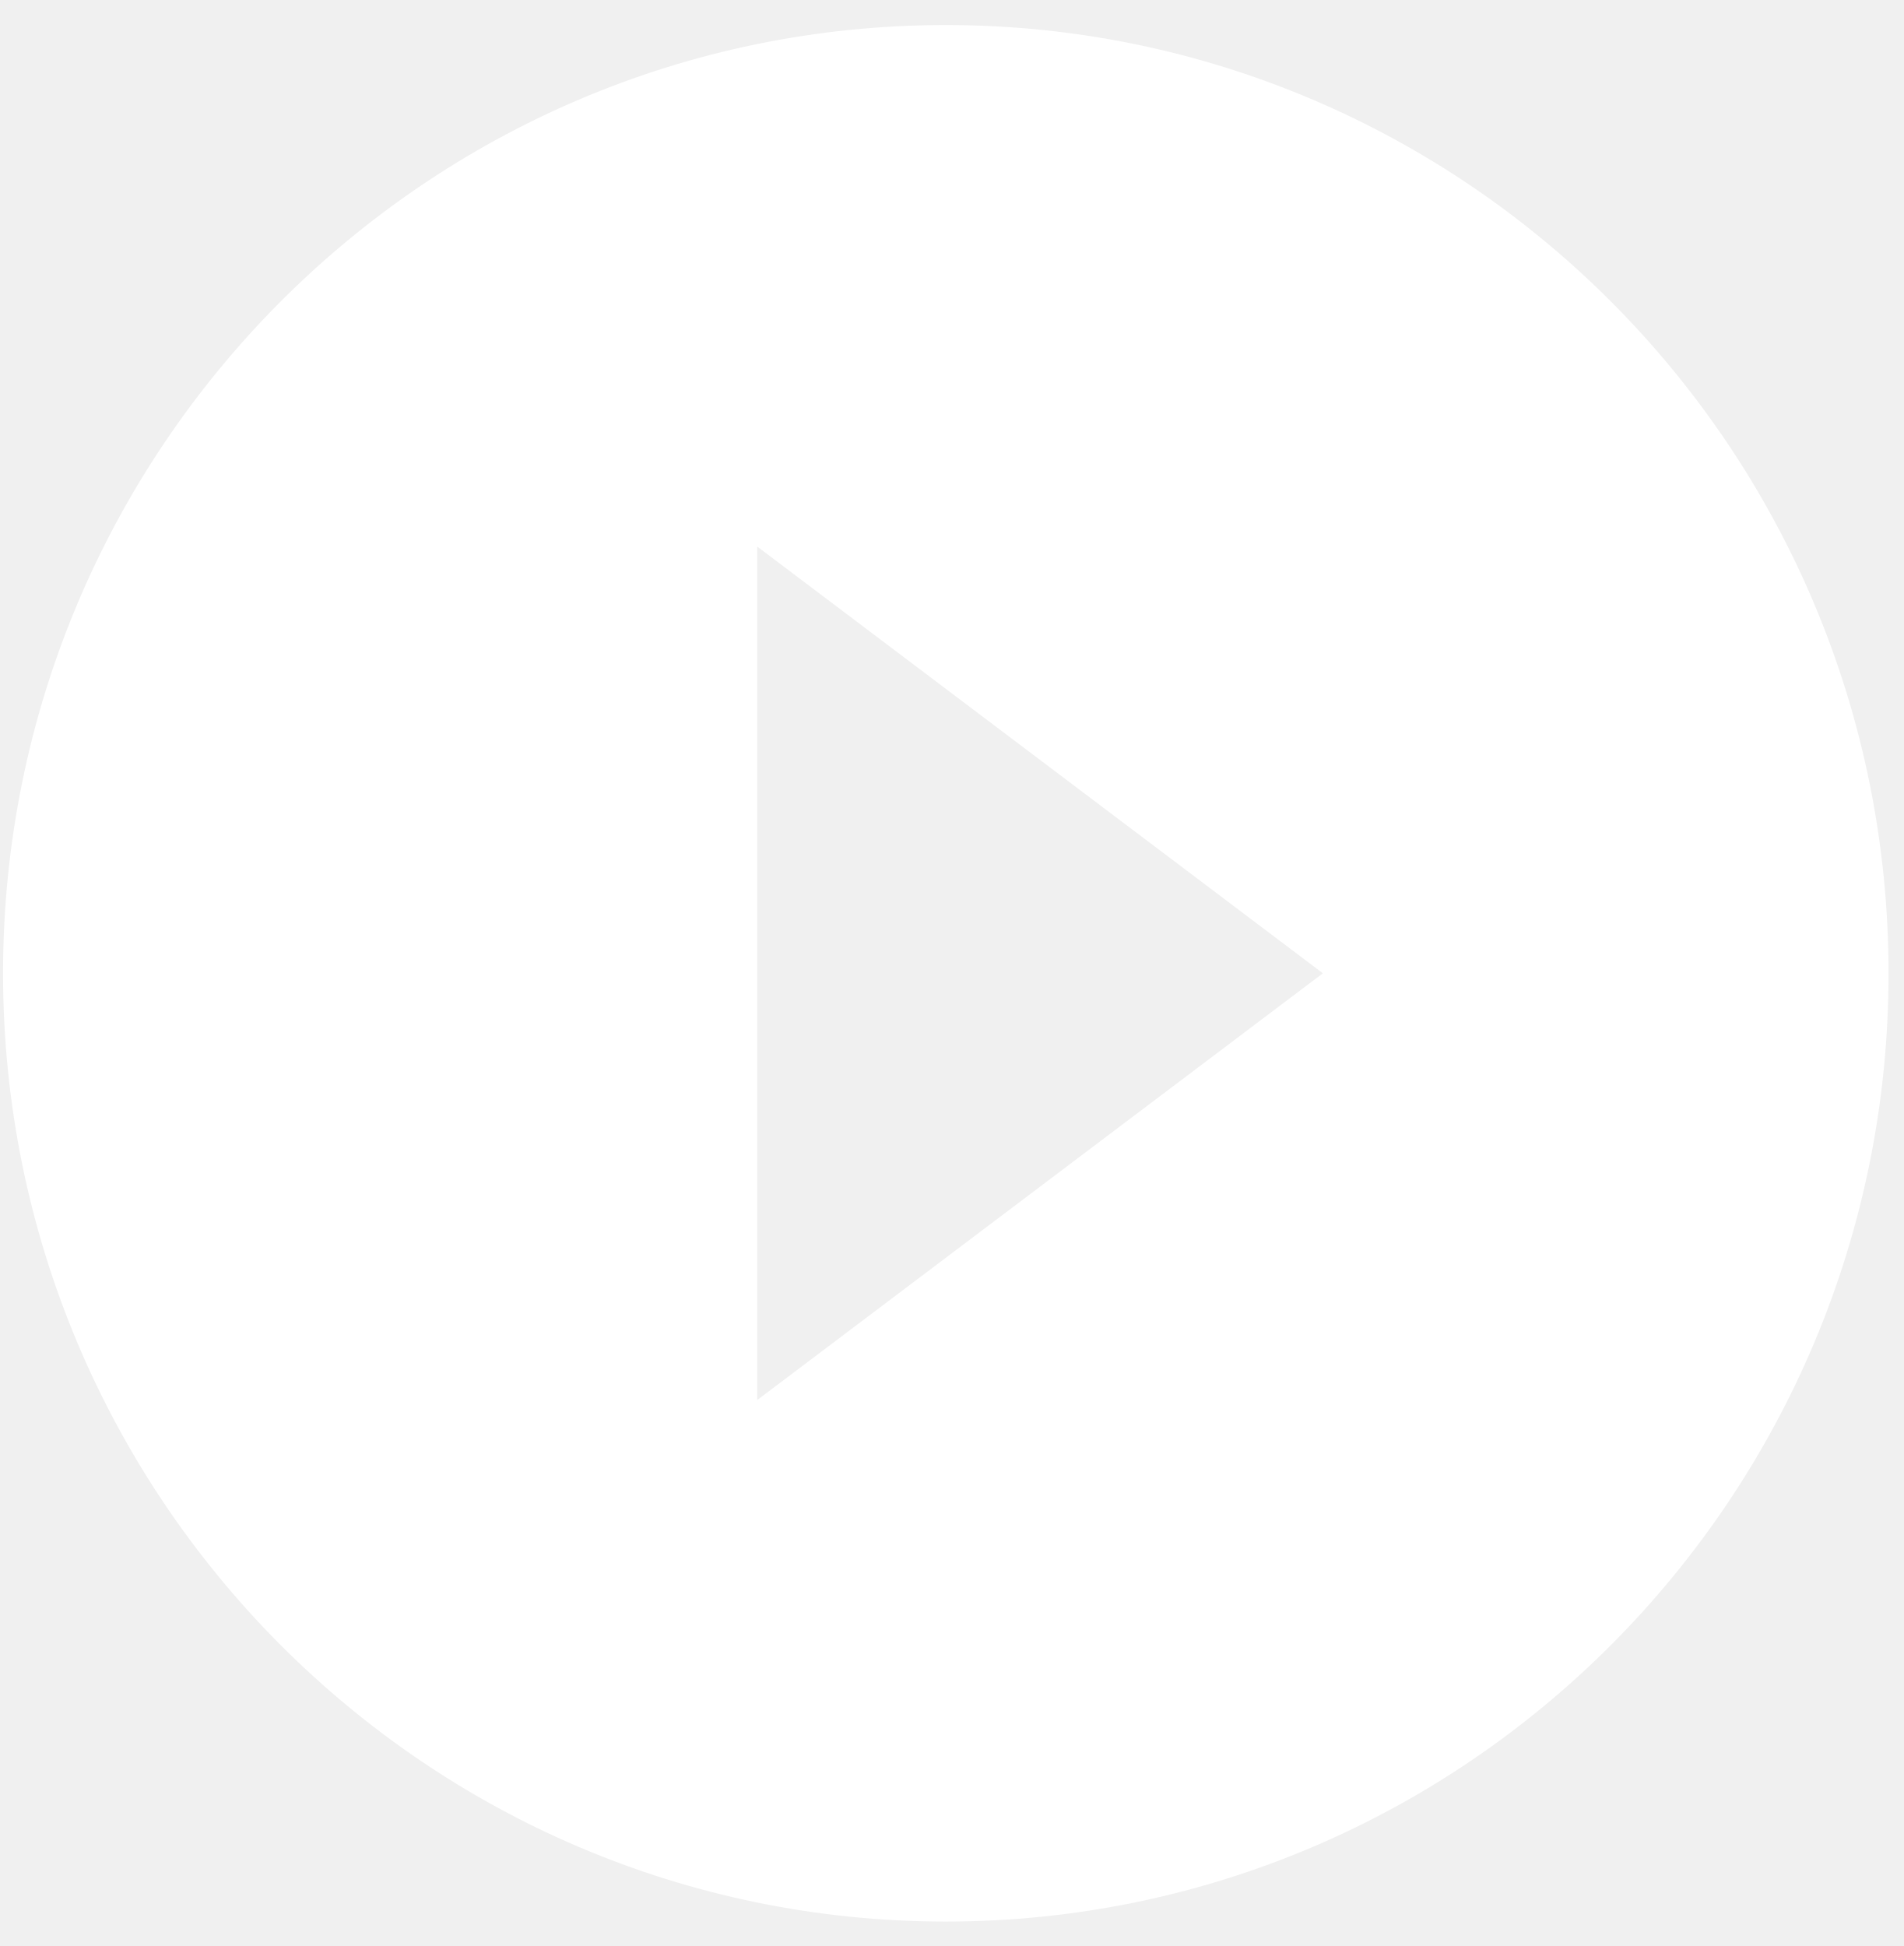
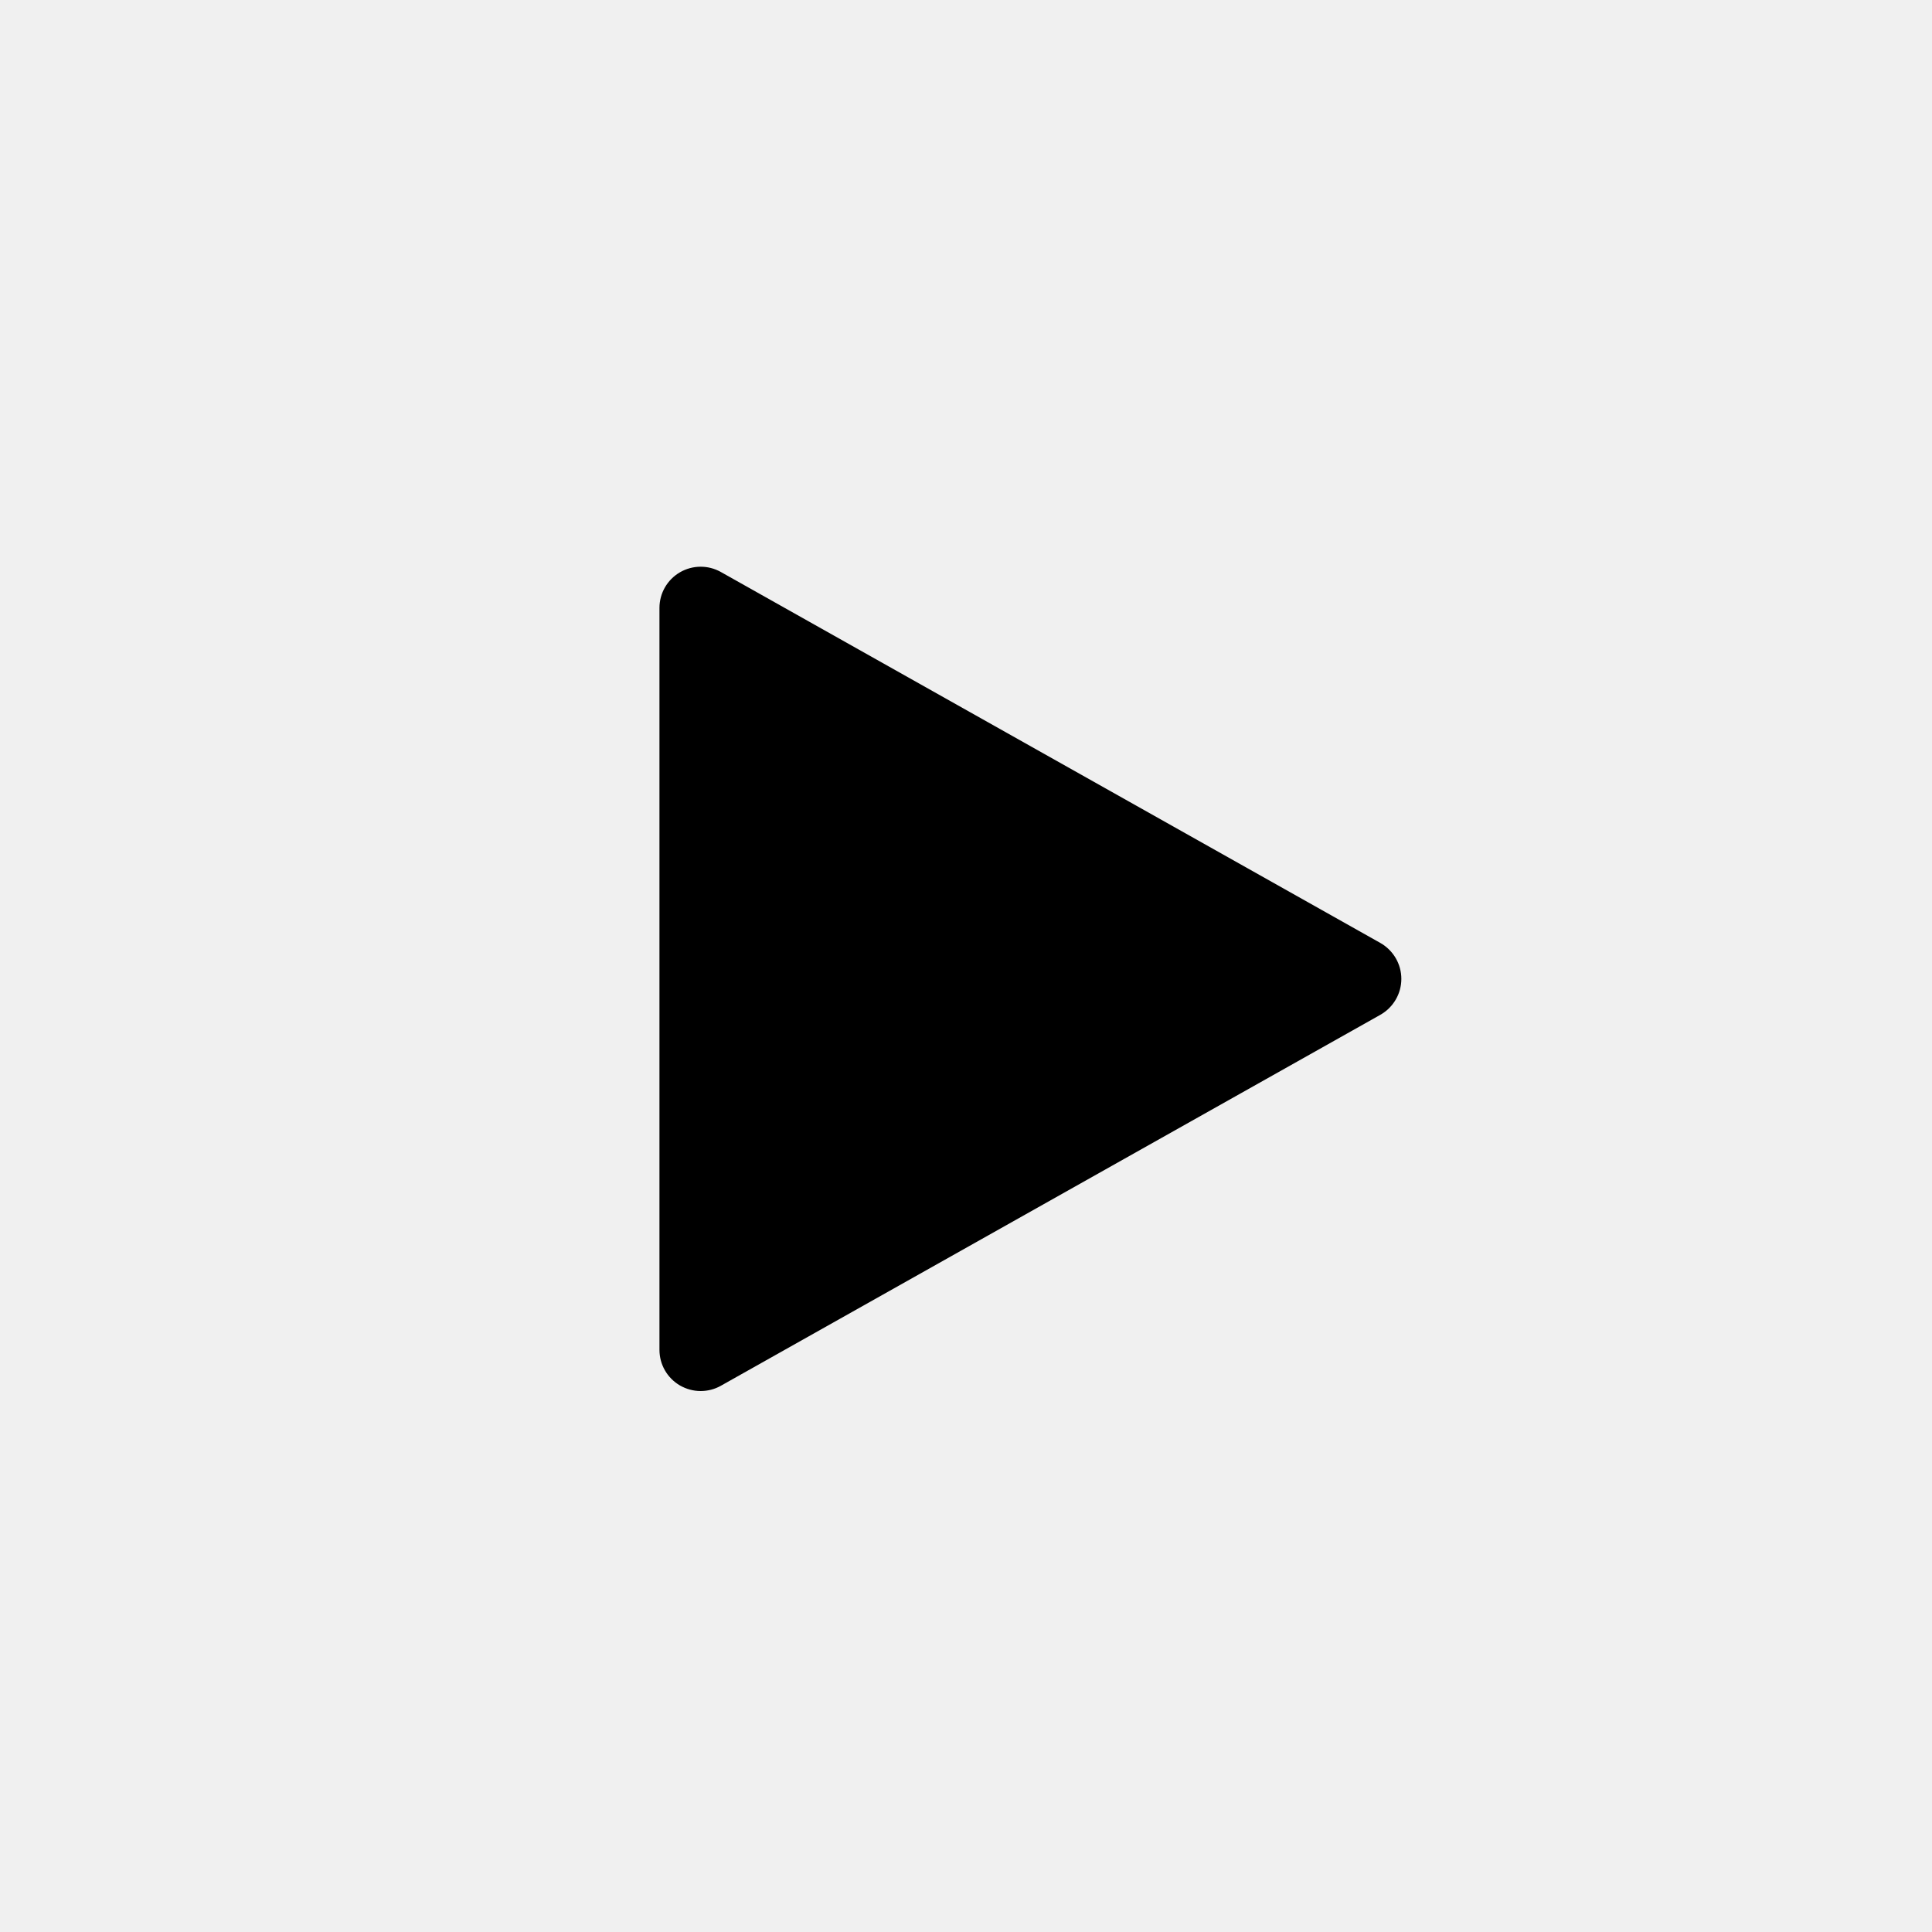
- <svg xmlns="http://www.w3.org/2000/svg" width="45" height="46" viewBox="0 0 45 46" fill="none">
-   <path d="M22.356 0.592C10.056 0.592 0.072 10.634 0.072 23.007C0.072 35.38 10.056 45.422 22.356 45.422C34.657 45.422 44.641 35.38 44.641 23.007C44.641 10.634 34.657 0.592 22.356 0.592ZM17.9 33.094L17.9 12.92L31.27 23.007L17.9 33.094Z" fill="white" />
+ <svg xmlns="http://www.w3.org/2000/svg" version="1.1" id="Capa_1" x="0px" y="0px" viewBox="-240 -220 750.001 750.001" style="enable-background:new 0 0 320.001 320.001;" xml:space="preserve">
+   <path d="M295.84,146.049l-256-144c-4.96-2.784-11.008-2.72-15.904,0.128C19.008,5.057,16,10.305,16,16.001v288  c0,5.696,3.008,10.944,7.936,13.824c2.496,1.44,5.28,2.176,8.064,2.176c2.688,0,5.408-0.672,7.84-2.048l256-144  c5.024-2.848,8.16-8.16,8.16-13.952S300.864,148.897,295.84,146.049z" />
+   <g>
+ </g>
+   <g>
+ </g>
+   <g>
+ </g>
+   <g>
+ </g>
+   <g>
+ </g>
+   <g>
+ </g>
+   <g>
+ </g>
+   <g>
+ </g>
+   <g>
+ </g>
+   <g>
+ </g>
+   <g>
+ </g>
+   <g>
+ </g>
+   <g>
+ </g>
+   <g>
+ </g>
+   <g>
+ </g>
</svg>
